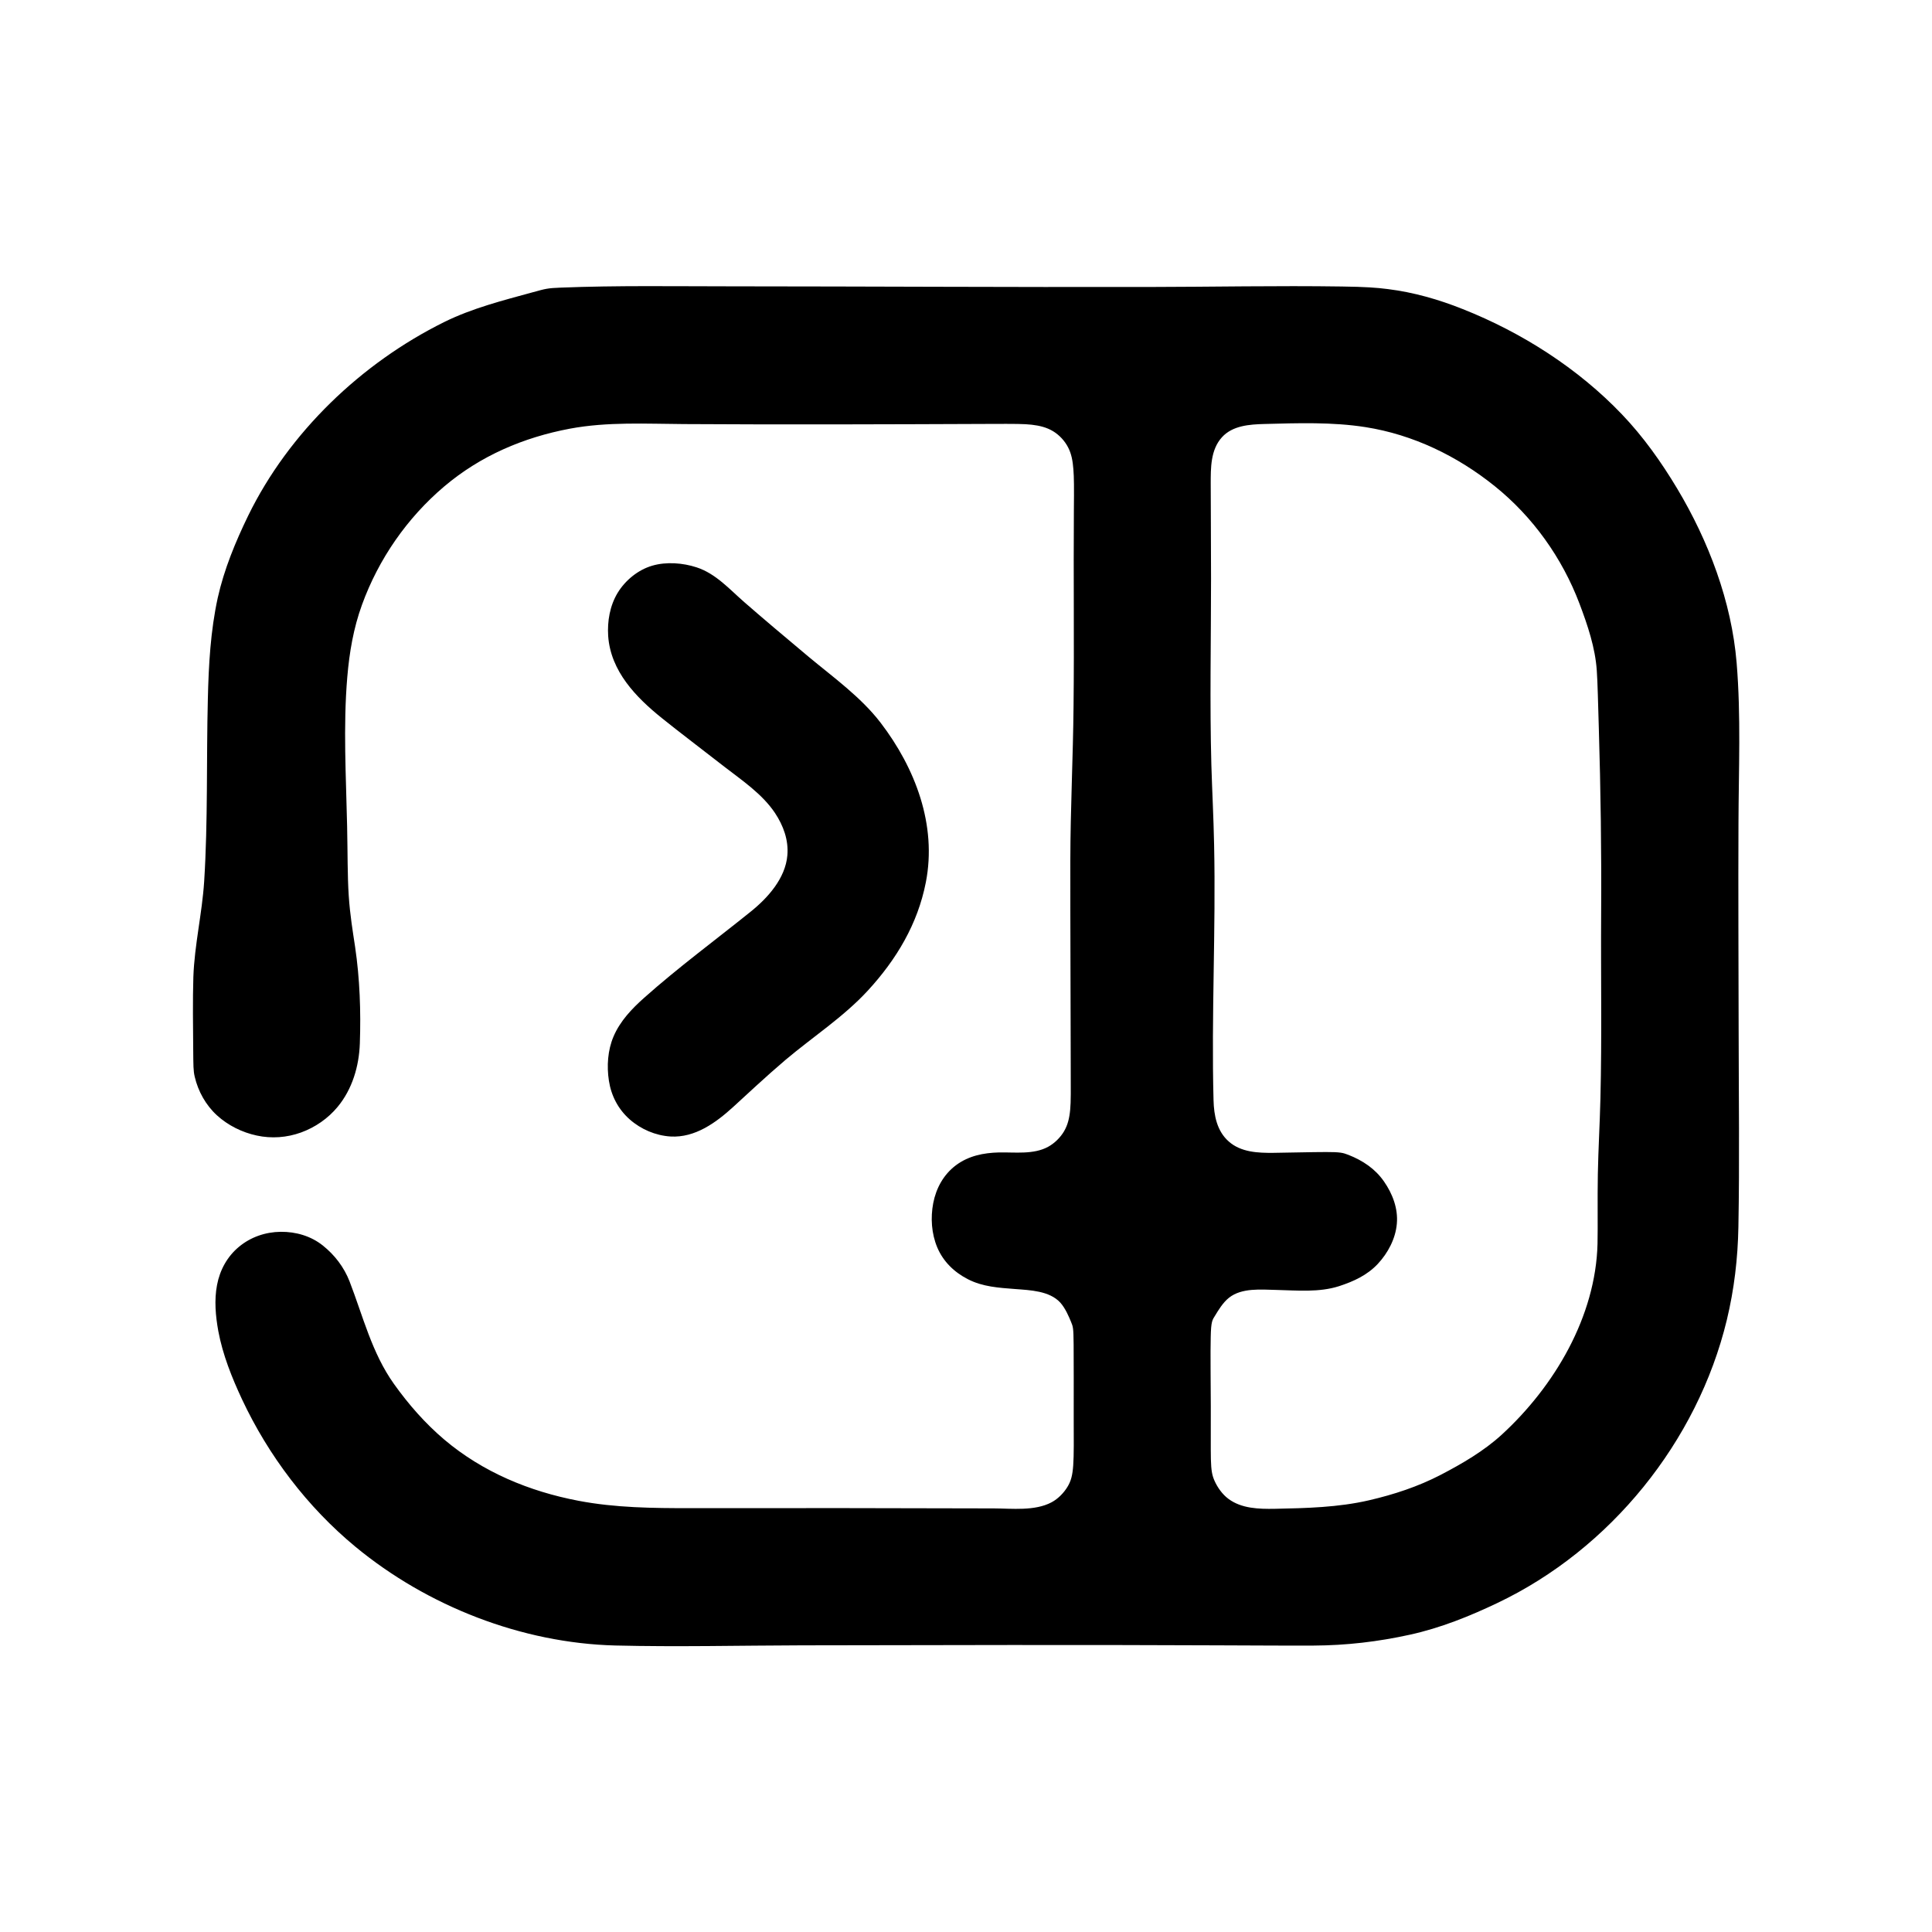
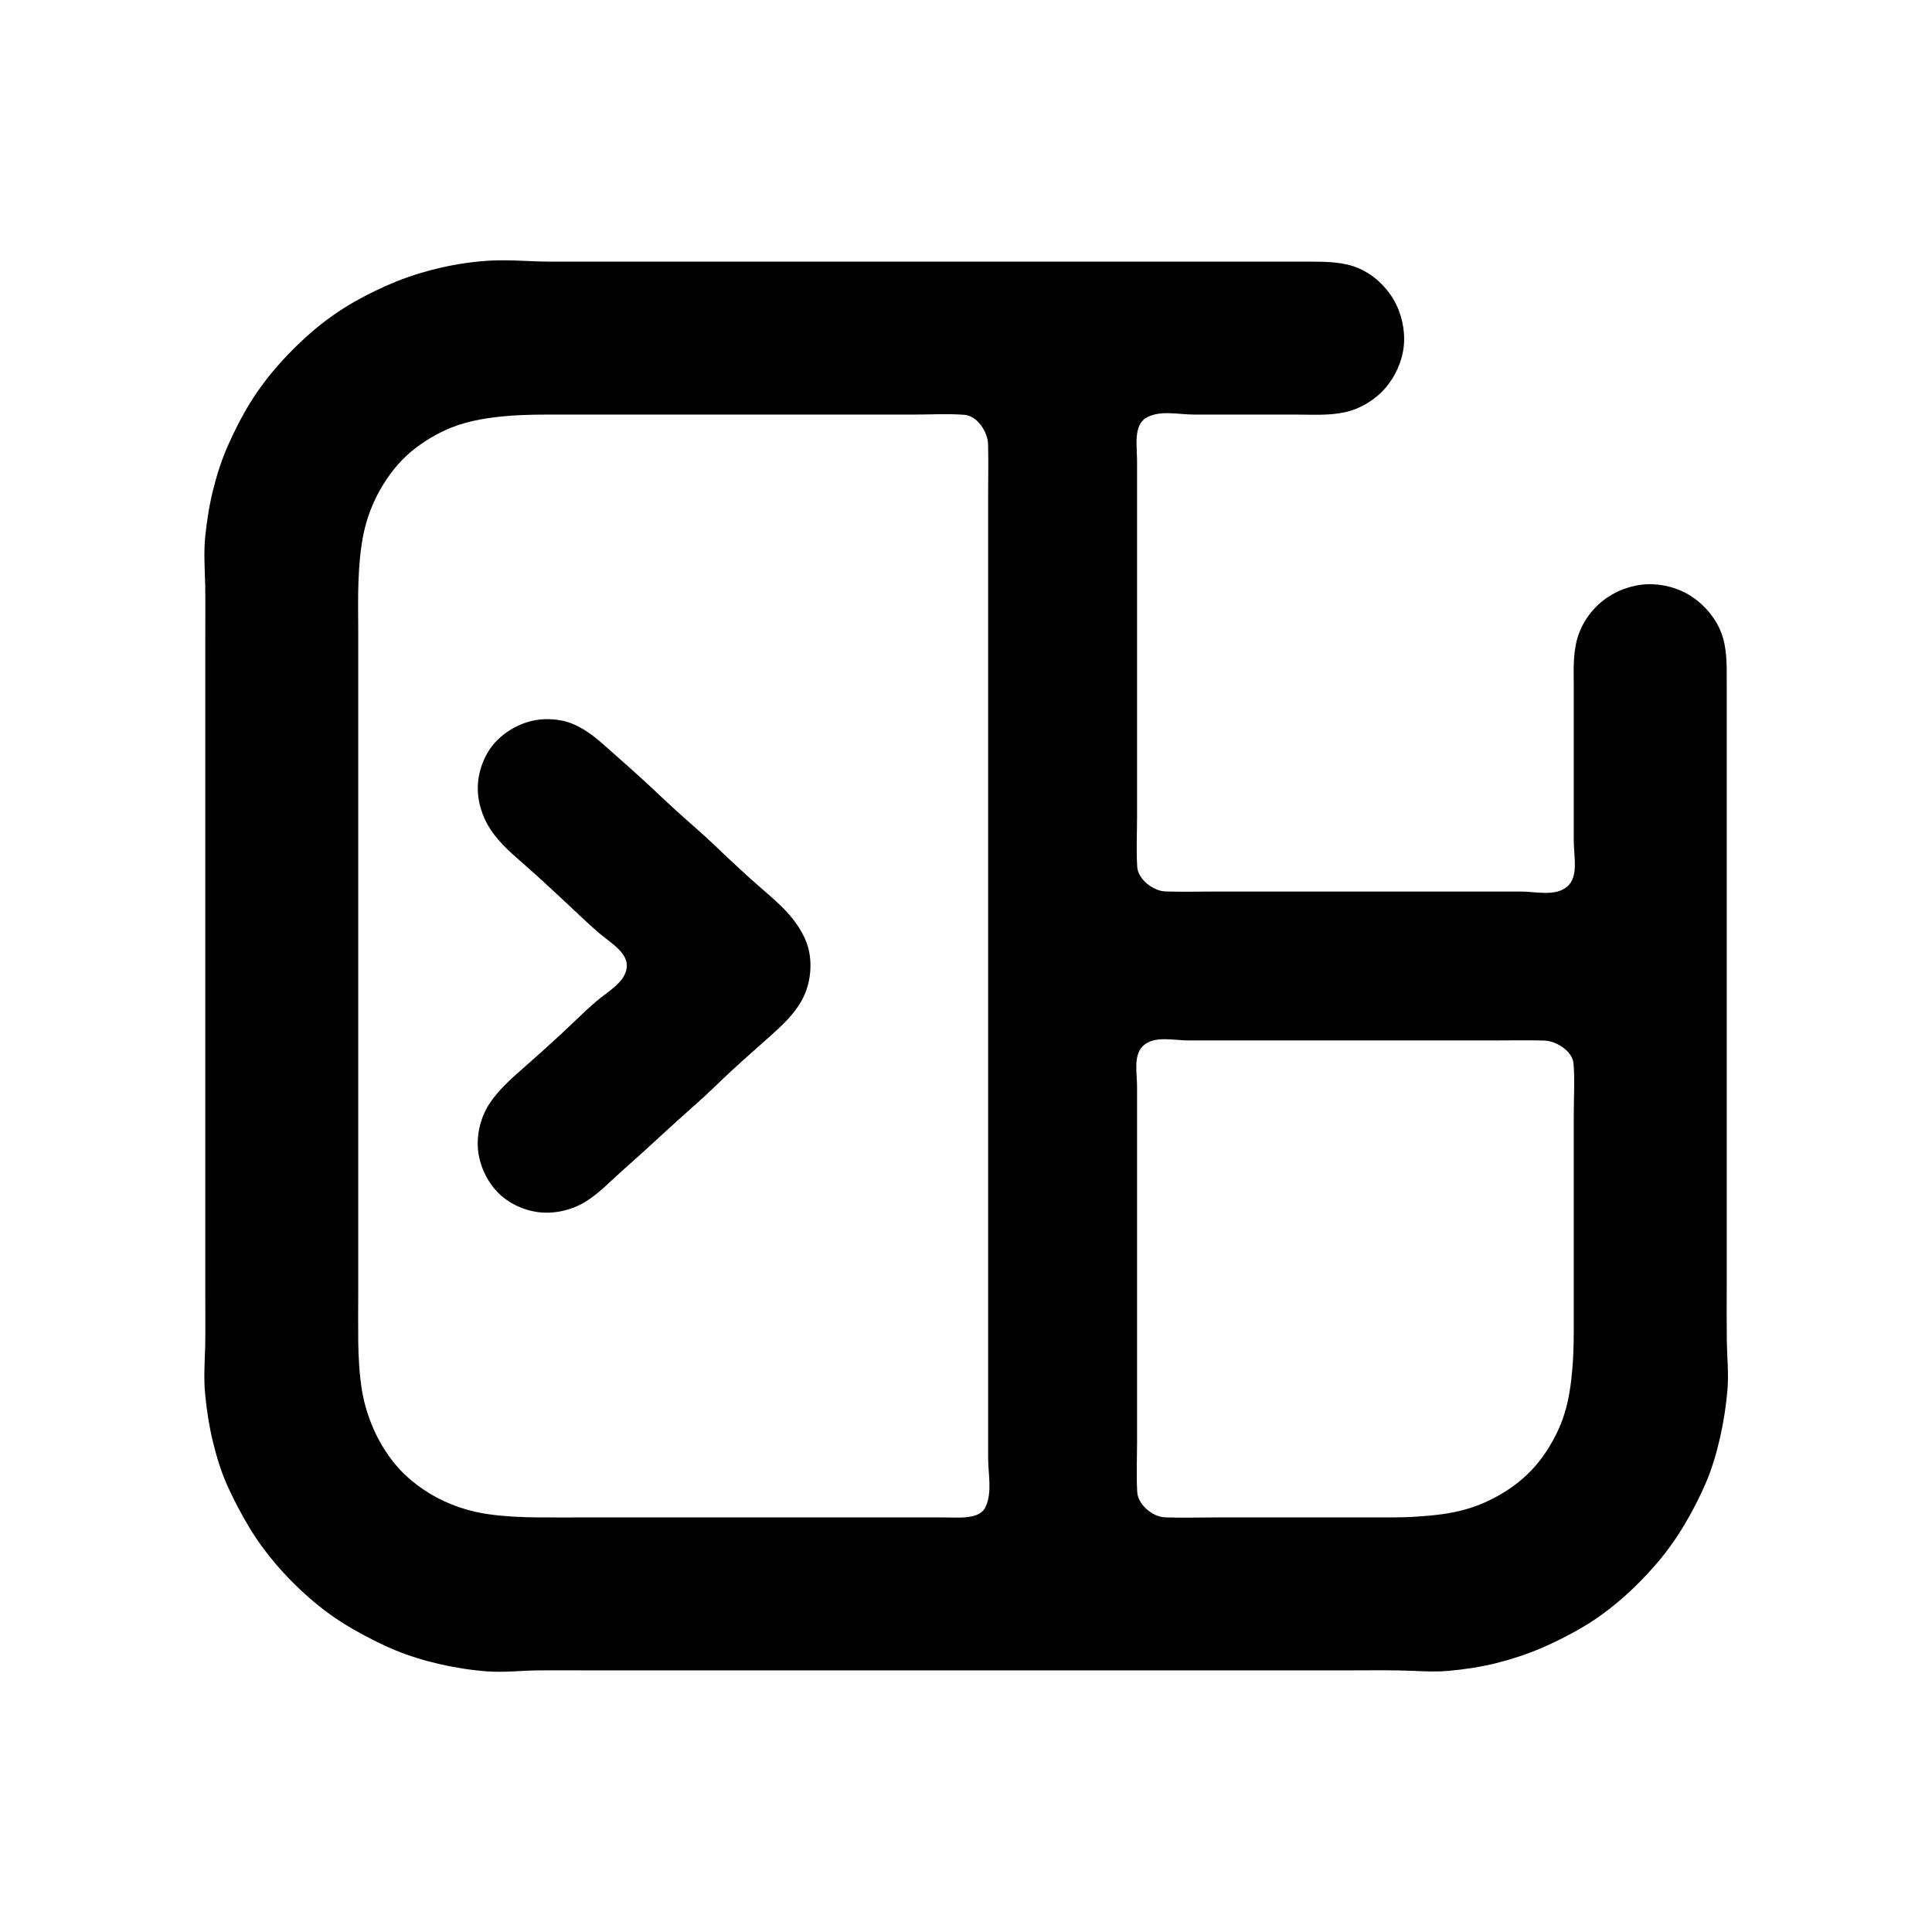
<svg xmlns="http://www.w3.org/2000/svg" width="24" height="24" viewBox="0 0 24 24" fill="none">
-   <path fill="currentColor" fill-rule="evenodd" d="M8.103 7.027C7.927 7.078 7.768 7.208 7.673 7.364C7.576 7.524 7.543 7.717 7.555 7.901C7.586 8.339 7.900 8.662 8.225 8.923C8.423 9.083 8.767 9.344 8.999 9.525C9.219 9.695 9.470 9.864 9.627 10.099C9.731 10.256 9.797 10.434 9.781 10.624C9.757 10.912 9.536 11.157 9.319 11.330C8.879 11.684 8.424 12.019 8.002 12.395C7.848 12.532 7.703 12.684 7.621 12.877C7.549 13.046 7.536 13.245 7.564 13.425C7.593 13.613 7.680 13.780 7.823 13.906C7.963 14.029 8.143 14.106 8.329 14.118C8.635 14.136 8.895 13.945 9.109 13.750C9.257 13.615 9.511 13.376 9.757 13.167C10.097 12.880 10.478 12.634 10.781 12.305C11.135 11.920 11.400 11.479 11.501 10.961C11.641 10.248 11.369 9.540 10.940 8.979C10.694 8.658 10.351 8.414 10.043 8.157C9.772 7.931 9.446 7.655 9.247 7.481C9.063 7.321 8.893 7.126 8.654 7.048C8.483 6.992 8.277 6.976 8.103 7.027ZM15.180 5.431C15.312 5.286 15.523 5.272 15.705 5.267C16.122 5.256 16.549 5.241 16.963 5.306C17.554 5.399 18.103 5.665 18.568 6.039C19.042 6.420 19.406 6.931 19.621 7.499C19.722 7.766 19.817 8.046 19.836 8.332C19.847 8.489 19.851 8.723 19.861 9.041C19.884 9.808 19.895 10.574 19.890 11.341C19.885 12.110 19.900 12.880 19.881 13.648C19.873 13.974 19.855 14.267 19.849 14.582C19.843 14.898 19.850 15.238 19.845 15.450C19.823 16.354 19.310 17.222 18.654 17.823C18.432 18.026 18.164 18.182 17.897 18.321C17.616 18.467 17.314 18.566 17.007 18.637C16.624 18.726 16.224 18.735 15.833 18.743C15.639 18.746 15.424 18.741 15.261 18.620C15.182 18.562 15.124 18.475 15.090 18.401C15.056 18.327 15.046 18.266 15.042 18.126C15.039 17.987 15.042 17.770 15.041 17.474C15.040 17.179 15.035 16.805 15.040 16.610C15.044 16.415 15.059 16.398 15.096 16.340C15.132 16.281 15.190 16.182 15.267 16.121C15.426 15.995 15.666 16.020 15.855 16.024C16.112 16.030 16.387 16.057 16.635 15.977C16.816 15.918 16.984 15.841 17.116 15.700C17.241 15.566 17.336 15.388 17.352 15.202C17.369 15.013 17.299 14.830 17.192 14.676C17.082 14.518 16.928 14.416 16.750 14.346C16.682 14.319 16.644 14.311 16.474 14.311C16.303 14.311 16.000 14.319 15.822 14.321C15.630 14.323 15.415 14.315 15.263 14.179C15.116 14.049 15.080 13.854 15.075 13.668C15.047 12.610 15.105 11.551 15.082 10.492C15.075 10.145 15.058 9.838 15.048 9.502C15.027 8.732 15.044 7.961 15.044 7.191C15.044 6.747 15.040 6.262 15.040 6.011C15.040 5.814 15.037 5.588 15.180 5.431ZM6.964 3.573C6.803 3.579 6.776 3.587 6.624 3.629C6.248 3.732 5.867 3.828 5.517 4.001C4.490 4.510 3.589 5.370 3.083 6.406C2.925 6.731 2.784 7.072 2.705 7.426C2.615 7.838 2.592 8.260 2.582 8.681C2.563 9.437 2.584 10.198 2.536 10.953C2.510 11.350 2.416 11.738 2.402 12.136C2.393 12.407 2.398 12.798 2.400 13.021C2.402 13.244 2.401 13.299 2.419 13.376C2.461 13.557 2.557 13.729 2.695 13.855C2.832 13.980 3.007 14.067 3.189 14.106C3.373 14.146 3.563 14.132 3.740 14.068C3.916 14.004 4.075 13.894 4.194 13.750C4.376 13.531 4.460 13.245 4.470 12.965C4.484 12.562 4.470 12.160 4.411 11.761C4.383 11.574 4.348 11.368 4.332 11.125C4.316 10.882 4.319 10.601 4.312 10.263C4.299 9.645 4.262 9.028 4.314 8.412C4.340 8.104 4.391 7.803 4.497 7.512C4.703 6.945 5.056 6.435 5.517 6.044C5.968 5.662 6.501 5.434 7.080 5.325C7.545 5.238 8.026 5.265 8.496 5.268C9.765 5.276 11.035 5.271 12.304 5.266C12.614 5.265 12.719 5.265 12.816 5.276C12.913 5.287 13.003 5.309 13.082 5.357C13.161 5.405 13.228 5.478 13.269 5.559C13.311 5.640 13.326 5.728 13.334 5.830C13.342 5.932 13.343 6.048 13.340 6.348C13.334 7.155 13.345 7.962 13.336 8.769C13.330 9.409 13.297 10.049 13.296 10.689C13.295 11.538 13.300 12.387 13.301 13.236C13.302 13.553 13.304 13.681 13.294 13.787C13.284 13.893 13.263 13.977 13.217 14.055C13.171 14.132 13.099 14.203 13.020 14.246C12.839 14.345 12.606 14.312 12.409 14.316C12.217 14.321 12.031 14.358 11.874 14.476C11.721 14.591 11.629 14.760 11.593 14.945C11.558 15.128 11.571 15.324 11.643 15.496C11.718 15.673 11.854 15.804 12.024 15.891C12.209 15.986 12.408 15.997 12.613 16.013C12.795 16.027 13.036 16.035 13.170 16.180C13.235 16.251 13.280 16.361 13.305 16.421C13.330 16.482 13.335 16.493 13.337 16.699C13.339 16.904 13.338 17.303 13.338 17.596C13.339 17.888 13.341 18.074 13.332 18.202C13.323 18.329 13.304 18.399 13.260 18.471C13.216 18.543 13.147 18.617 13.063 18.662C12.855 18.773 12.571 18.739 12.347 18.738C11.090 18.734 9.834 18.733 8.577 18.735C8.111 18.735 7.645 18.731 7.185 18.643C6.576 18.527 5.997 18.287 5.520 17.884C5.282 17.682 5.075 17.446 4.894 17.192C4.619 16.806 4.510 16.352 4.342 15.917C4.273 15.741 4.158 15.590 4.010 15.472C3.862 15.354 3.675 15.300 3.487 15.302C3.299 15.304 3.116 15.366 2.970 15.487C2.823 15.608 2.731 15.777 2.696 15.963C2.660 16.151 2.678 16.348 2.712 16.536C2.767 16.830 2.880 17.112 3.006 17.382C3.335 18.083 3.818 18.721 4.416 19.215C5.310 19.953 6.480 20.411 7.643 20.441C8.414 20.460 9.187 20.441 9.958 20.439C11.677 20.436 13.397 20.431 15.117 20.439C15.557 20.440 16.019 20.444 16.317 20.442C16.724 20.440 17.120 20.394 17.518 20.306C17.894 20.223 18.253 20.079 18.601 19.913C20.003 19.246 21.086 17.909 21.451 16.398C21.543 16.016 21.588 15.632 21.595 15.240C21.610 14.427 21.599 13.613 21.598 12.800C21.597 11.942 21.592 11.084 21.596 10.227C21.598 9.564 21.628 8.894 21.573 8.233C21.510 7.473 21.225 6.722 20.835 6.070C20.638 5.741 20.414 5.425 20.148 5.147C19.603 4.576 18.904 4.130 18.172 3.840C17.872 3.720 17.561 3.631 17.240 3.591C17.100 3.573 16.958 3.563 16.669 3.559C15.865 3.547 15.061 3.564 14.257 3.565C12.533 3.568 10.809 3.558 9.086 3.557C8.379 3.557 7.670 3.545 6.964 3.573Z" />
+   <path fill="currentColor" fill-rule="evenodd" d="M6.658 8.945 C6.469 8.977 6.282 9.079 6.152 9.221 C6.023 9.363 5.945 9.563 5.936 9.755 C5.927 9.948 5.990 10.151 6.098 10.311 C6.211 10.480 6.370 10.615 6.524 10.749 C6.680 10.885 6.830 11.026 6.981 11.166 C7.133 11.306 7.280 11.452 7.437 11.587 C7.576 11.707 7.803 11.831 7.786 12.014 C7.769 12.203 7.551 12.315 7.407 12.439 C7.250 12.574 7.105 12.722 6.952 12.862 C6.801 13.002 6.648 13.139 6.493 13.275 C6.340 13.409 6.184 13.548 6.074 13.720 C5.970 13.883 5.920 14.091 5.938 14.284 C5.957 14.475 6.046 14.669 6.179 14.808 C6.312 14.946 6.506 15.037 6.696 15.059 C6.888 15.081 7.096 15.034 7.262 14.935 C7.437 14.831 7.577 14.678 7.730 14.543 C7.884 14.407 8.037 14.269 8.188 14.129 C8.339 13.989 8.492 13.851 8.646 13.715 C8.802 13.579 8.947 13.430 9.100 13.290 C9.251 13.151 9.406 13.016 9.559 12.879 C9.711 12.744 9.865 12.601 9.962 12.423 C10.055 12.252 10.088 12.039 10.056 11.847 C10.024 11.655 9.910 11.476 9.778 11.333 C9.639 11.182 9.476 11.055 9.324 10.917 C9.170 10.778 9.019 10.637 8.869 10.493 C8.721 10.351 8.563 10.218 8.411 10.080 C8.258 9.941 8.109 9.797 7.956 9.658 C7.804 9.519 7.649 9.385 7.496 9.248 C7.350 9.118 7.180 8.994 6.988 8.953 C6.881 8.931 6.767 8.927 6.658 8.945 Z M6.079 3.238 C5.880 3.250 5.681 3.279 5.486 3.323 C5.296 3.366 5.108 3.423 4.927 3.495 C4.747 3.568 4.572 3.653 4.402 3.749 C4.230 3.847 4.066 3.962 3.913 4.089 C3.756 4.221 3.607 4.366 3.471 4.520 C3.338 4.669 3.215 4.830 3.110 5.000 C3.007 5.166 2.919 5.340 2.839 5.518 C2.759 5.695 2.699 5.881 2.651 6.070 C2.602 6.262 2.571 6.460 2.550 6.658 C2.529 6.860 2.544 7.064 2.549 7.267 C2.553 7.477 2.550 7.687 2.550 7.897 C2.550 8.107 2.550 8.317 2.550 8.527 C2.550 8.737 2.550 8.947 2.550 9.157 C2.550 9.367 2.550 9.576 2.550 9.786 C2.550 9.996 2.550 10.206 2.550 10.416 C2.550 10.626 2.550 10.836 2.550 11.046 C2.550 11.256 2.550 11.466 2.550 11.676 C2.550 11.886 2.550 12.096 2.550 12.306 C2.550 12.516 2.550 12.726 2.550 12.936 C2.550 13.146 2.550 13.356 2.550 13.566 C2.550 13.776 2.550 13.986 2.550 14.196 C2.550 14.406 2.550 14.616 2.550 14.826 C2.550 15.036 2.550 15.245 2.550 15.455 C2.550 15.665 2.550 15.875 2.550 16.085 C2.550 16.295 2.553 16.505 2.549 16.715 C2.544 16.918 2.528 17.123 2.549 17.325 C2.568 17.523 2.599 17.721 2.646 17.914 C2.692 18.103 2.749 18.291 2.830 18.468 C2.911 18.646 3.003 18.818 3.103 18.985 C3.207 19.156 3.328 19.317 3.459 19.467 C3.595 19.622 3.743 19.767 3.900 19.899 C4.052 20.027 4.217 20.142 4.389 20.240 C4.558 20.336 4.732 20.426 4.911 20.500 C5.092 20.574 5.279 20.631 5.469 20.674 C5.664 20.718 5.863 20.749 6.062 20.763 C6.266 20.777 6.472 20.753 6.677 20.750 C6.887 20.748 7.097 20.750 7.307 20.750 C7.517 20.750 7.726 20.750 7.936 20.750 C8.146 20.750 8.356 20.750 8.566 20.750 C8.776 20.750 8.986 20.750 9.196 20.750 C9.406 20.750 9.616 20.750 9.826 20.750 C10.036 20.750 10.246 20.750 10.456 20.750 C10.666 20.750 10.876 20.750 11.086 20.750 C11.296 20.750 11.506 20.750 11.716 20.750 C11.926 20.750 12.136 20.750 12.346 20.750 C12.556 20.750 12.766 20.750 12.976 20.750 C13.185 20.750 13.395 20.750 13.605 20.750 C13.815 20.750 14.025 20.750 14.235 20.750 C14.445 20.750 14.655 20.750 14.865 20.750 C15.075 20.750 15.285 20.750 15.495 20.750 C15.705 20.750 15.915 20.750 16.125 20.750 C16.335 20.750 16.545 20.750 16.755 20.750 C16.965 20.750 17.175 20.747 17.384 20.751 C17.588 20.754 17.793 20.774 17.996 20.756 C18.195 20.738 18.393 20.708 18.587 20.660 C18.775 20.613 18.961 20.552 19.140 20.476 C19.319 20.400 19.493 20.311 19.661 20.213 C19.833 20.112 19.994 19.992 20.145 19.861 C20.301 19.727 20.446 19.578 20.580 19.422 C20.710 19.271 20.826 19.108 20.927 18.936 C21.027 18.769 21.116 18.595 21.193 18.416 C21.269 18.237 21.324 18.048 21.367 17.858 C21.411 17.664 21.442 17.466 21.459 17.267 C21.476 17.063 21.454 16.858 21.451 16.654 C21.448 16.444 21.450 16.234 21.450 16.024 C21.450 15.814 21.450 15.604 21.450 15.394 C21.450 15.184 21.450 14.974 21.450 14.764 C21.450 14.554 21.450 14.344 21.450 14.134 C21.450 13.924 21.450 13.714 21.450 13.504 C21.450 13.294 21.450 13.084 21.450 12.874 C21.450 12.665 21.450 12.455 21.450 12.245 C21.450 12.035 21.450 11.825 21.450 11.615 C21.450 11.405 21.450 11.195 21.450 10.985 C21.450 10.775 21.450 10.565 21.450 10.355 C21.450 10.145 21.450 9.935 21.450 9.725 C21.450 9.515 21.450 9.305 21.450 9.095 C21.450 8.885 21.450 8.675 21.450 8.465 C21.450 8.263 21.455 8.052 21.383 7.863 C21.315 7.682 21.178 7.518 21.016 7.411 C20.854 7.304 20.649 7.249 20.455 7.258 C20.262 7.267 20.064 7.342 19.912 7.462 C19.760 7.581 19.640 7.758 19.590 7.945 C19.537 8.143 19.550 8.354 19.550 8.558 C19.550 8.768 19.550 8.978 19.550 9.188 C19.550 9.398 19.550 9.608 19.550 9.818 C19.550 10.028 19.550 10.238 19.550 10.448 C19.550 10.638 19.613 10.889 19.469 11.013 C19.322 11.140 19.083 11.075 18.888 11.075 C18.678 11.075 18.468 11.075 18.258 11.075 C18.048 11.075 17.838 11.075 17.628 11.075 C17.418 11.075 17.208 11.075 16.998 11.075 C16.788 11.075 16.578 11.075 16.368 11.075 C16.158 11.075 15.948 11.075 15.738 11.075 C15.528 11.075 15.318 11.075 15.109 11.075 C14.899 11.075 14.689 11.081 14.479 11.074 C14.324 11.069 14.137 10.923 14.127 10.768 C14.114 10.559 14.125 10.349 14.125 10.140 C14.125 9.930 14.125 9.720 14.125 9.510 C14.125 9.300 14.125 9.090 14.125 8.880 C14.125 8.670 14.125 8.460 14.125 8.250 C14.125 8.040 14.125 7.830 14.125 7.620 C14.125 7.410 14.125 7.200 14.125 6.990 C14.125 6.780 14.125 6.570 14.125 6.360 C14.125 6.150 14.125 5.940 14.125 5.730 C14.125 5.547 14.078 5.285 14.236 5.192 C14.408 5.090 14.634 5.150 14.834 5.150 C15.044 5.150 15.254 5.150 15.464 5.150 C15.674 5.150 15.884 5.150 16.093 5.150 C16.300 5.150 16.510 5.165 16.711 5.120 C16.900 5.078 17.081 4.968 17.208 4.822 C17.335 4.677 17.421 4.483 17.439 4.291 C17.457 4.097 17.410 3.890 17.312 3.722 C17.214 3.554 17.057 3.410 16.879 3.333 C16.694 3.253 16.483 3.251 16.283 3.250 C16.073 3.249 15.863 3.250 15.653 3.250 C15.443 3.250 15.233 3.250 15.023 3.250 C14.813 3.250 14.603 3.250 14.393 3.250 C14.183 3.250 13.973 3.250 13.763 3.250 C13.553 3.250 13.343 3.250 13.133 3.250 C12.923 3.250 12.713 3.250 12.503 3.250 C12.294 3.250 12.084 3.250 11.874 3.250 C11.664 3.250 11.454 3.250 11.244 3.250 C11.034 3.250 10.824 3.250 10.614 3.250 C10.404 3.250 10.194 3.250 9.984 3.250 C9.774 3.250 9.564 3.250 9.354 3.250 C9.144 3.250 8.934 3.250 8.724 3.250 C8.514 3.250 8.304 3.250 8.094 3.250 C7.884 3.250 7.674 3.250 7.464 3.250 C7.254 3.250 7.044 3.250 6.835 3.250 C6.583 3.250 6.331 3.223 6.079 3.238 Z M14.196 12.996 C14.332 12.860 14.577 12.925 14.769 12.925 C14.979 12.925 15.189 12.925 15.399 12.925 C15.609 12.925 15.819 12.925 16.029 12.925 C16.238 12.925 16.448 12.925 16.658 12.925 C16.868 12.925 17.078 12.925 17.288 12.925 C17.498 12.925 17.708 12.925 17.918 12.925 C18.127 12.925 18.337 12.925 18.547 12.925 C18.757 12.925 18.967 12.920 19.177 12.926 C19.333 12.929 19.535 13.057 19.547 13.213 C19.564 13.421 19.550 13.631 19.550 13.840 C19.550 14.050 19.550 14.260 19.550 14.470 C19.550 14.680 19.550 14.890 19.550 15.100 C19.550 15.310 19.550 15.519 19.550 15.729 C19.550 15.939 19.550 16.149 19.550 16.359 C19.550 16.567 19.551 16.775 19.534 16.982 C19.518 17.180 19.492 17.380 19.432 17.569 C19.373 17.755 19.281 17.931 19.168 18.090 C19.053 18.253 18.902 18.395 18.735 18.505 C18.573 18.612 18.394 18.697 18.207 18.750 C18.015 18.804 17.814 18.826 17.614 18.839 C17.406 18.854 17.197 18.850 16.989 18.850 C16.779 18.850 16.569 18.850 16.359 18.850 C16.150 18.850 15.940 18.850 15.730 18.850 C15.520 18.850 15.310 18.850 15.100 18.850 C14.890 18.850 14.681 18.857 14.471 18.849 C14.316 18.843 14.136 18.690 14.127 18.535 C14.115 18.326 14.125 18.116 14.125 17.907 C14.125 17.697 14.125 17.487 14.125 17.277 C14.125 17.067 14.125 16.857 14.125 16.648 C14.125 16.438 14.125 16.228 14.125 16.018 C14.125 15.808 14.125 15.598 14.125 15.388 C14.125 15.178 14.125 14.969 14.125 14.759 C14.125 14.549 14.125 14.339 14.125 14.129 C14.125 13.919 14.125 13.709 14.125 13.499 C14.125 13.330 14.077 13.116 14.196 12.996 Z M6.321 5.166 C6.528 5.149 6.737 5.150 6.944 5.150 C7.154 5.150 7.364 5.150 7.574 5.150 C7.784 5.150 7.994 5.150 8.204 5.150 C8.414 5.150 8.624 5.150 8.834 5.150 C9.044 5.150 9.253 5.150 9.463 5.150 C9.673 5.150 9.883 5.150 10.093 5.150 C10.303 5.150 10.513 5.150 10.723 5.150 C10.933 5.150 11.143 5.150 11.353 5.150 C11.562 5.150 11.772 5.137 11.981 5.153 C12.136 5.164 12.270 5.361 12.274 5.517 C12.280 5.726 12.275 5.936 12.275 6.146 C12.275 6.356 12.275 6.566 12.275 6.776 C12.275 6.986 12.275 7.196 12.275 7.406 C12.275 7.615 12.275 7.825 12.275 8.035 C12.275 8.245 12.275 8.455 12.275 8.665 C12.275 8.875 12.275 9.085 12.275 9.295 C12.275 9.505 12.275 9.715 12.275 9.924 C12.275 10.134 12.275 10.344 12.275 10.554 C12.275 10.764 12.275 10.974 12.275 11.184 C12.275 11.394 12.275 11.604 12.275 11.814 C12.275 12.024 12.275 12.234 12.275 12.443 C12.275 12.653 12.275 12.863 12.275 13.073 C12.275 13.283 12.275 13.493 12.275 13.703 C12.275 13.913 12.275 14.123 12.275 14.333 C12.275 14.543 12.275 14.752 12.275 14.962 C12.275 15.172 12.275 15.382 12.275 15.592 C12.275 15.802 12.275 16.012 12.275 16.222 C12.275 16.432 12.275 16.642 12.275 16.852 C12.275 17.062 12.275 17.271 12.275 17.481 C12.275 17.691 12.275 17.901 12.275 18.111 C12.275 18.314 12.328 18.534 12.244 18.718 C12.171 18.881 11.904 18.850 11.725 18.850 C11.515 18.850 11.305 18.850 11.095 18.850 C10.885 18.850 10.676 18.850 10.466 18.850 C10.256 18.850 10.046 18.850 9.836 18.850 C9.626 18.850 9.416 18.850 9.206 18.850 C8.996 18.850 8.786 18.850 8.576 18.850 C8.367 18.850 8.157 18.850 7.947 18.850 C7.737 18.850 7.527 18.850 7.317 18.850 C7.107 18.850 6.897 18.851 6.687 18.850 C6.482 18.848 6.277 18.839 6.074 18.811 C5.881 18.784 5.689 18.729 5.512 18.646 C5.333 18.562 5.166 18.449 5.023 18.312 C4.881 18.175 4.765 18.007 4.677 17.830 C4.591 17.655 4.529 17.466 4.497 17.275 C4.464 17.073 4.453 16.868 4.450 16.664 C4.448 16.454 4.450 16.245 4.450 16.035 C4.450 15.825 4.450 15.615 4.450 15.405 C4.450 15.195 4.450 14.985 4.450 14.775 C4.450 14.565 4.450 14.355 4.450 14.145 C4.450 13.936 4.450 13.726 4.450 13.516 C4.450 13.306 4.450 13.096 4.450 12.886 C4.450 12.676 4.450 12.466 4.450 12.256 C4.450 12.046 4.450 11.836 4.450 11.627 C4.450 11.417 4.450 11.207 4.450 10.997 C4.450 10.787 4.450 10.577 4.450 10.367 C4.450 10.157 4.450 9.947 4.450 9.737 C4.450 9.527 4.450 9.317 4.450 9.108 C4.450 8.898 4.450 8.688 4.450 8.478 C4.450 8.268 4.450 8.058 4.450 7.848 C4.450 7.639 4.445 7.429 4.453 7.220 C4.461 7.018 4.477 6.815 4.519 6.617 C4.560 6.428 4.631 6.242 4.728 6.074 C4.827 5.901 4.953 5.739 5.106 5.611 C5.257 5.486 5.429 5.383 5.611 5.310 C5.836 5.221 6.081 5.185 6.321 5.166 Z" />
</svg>
